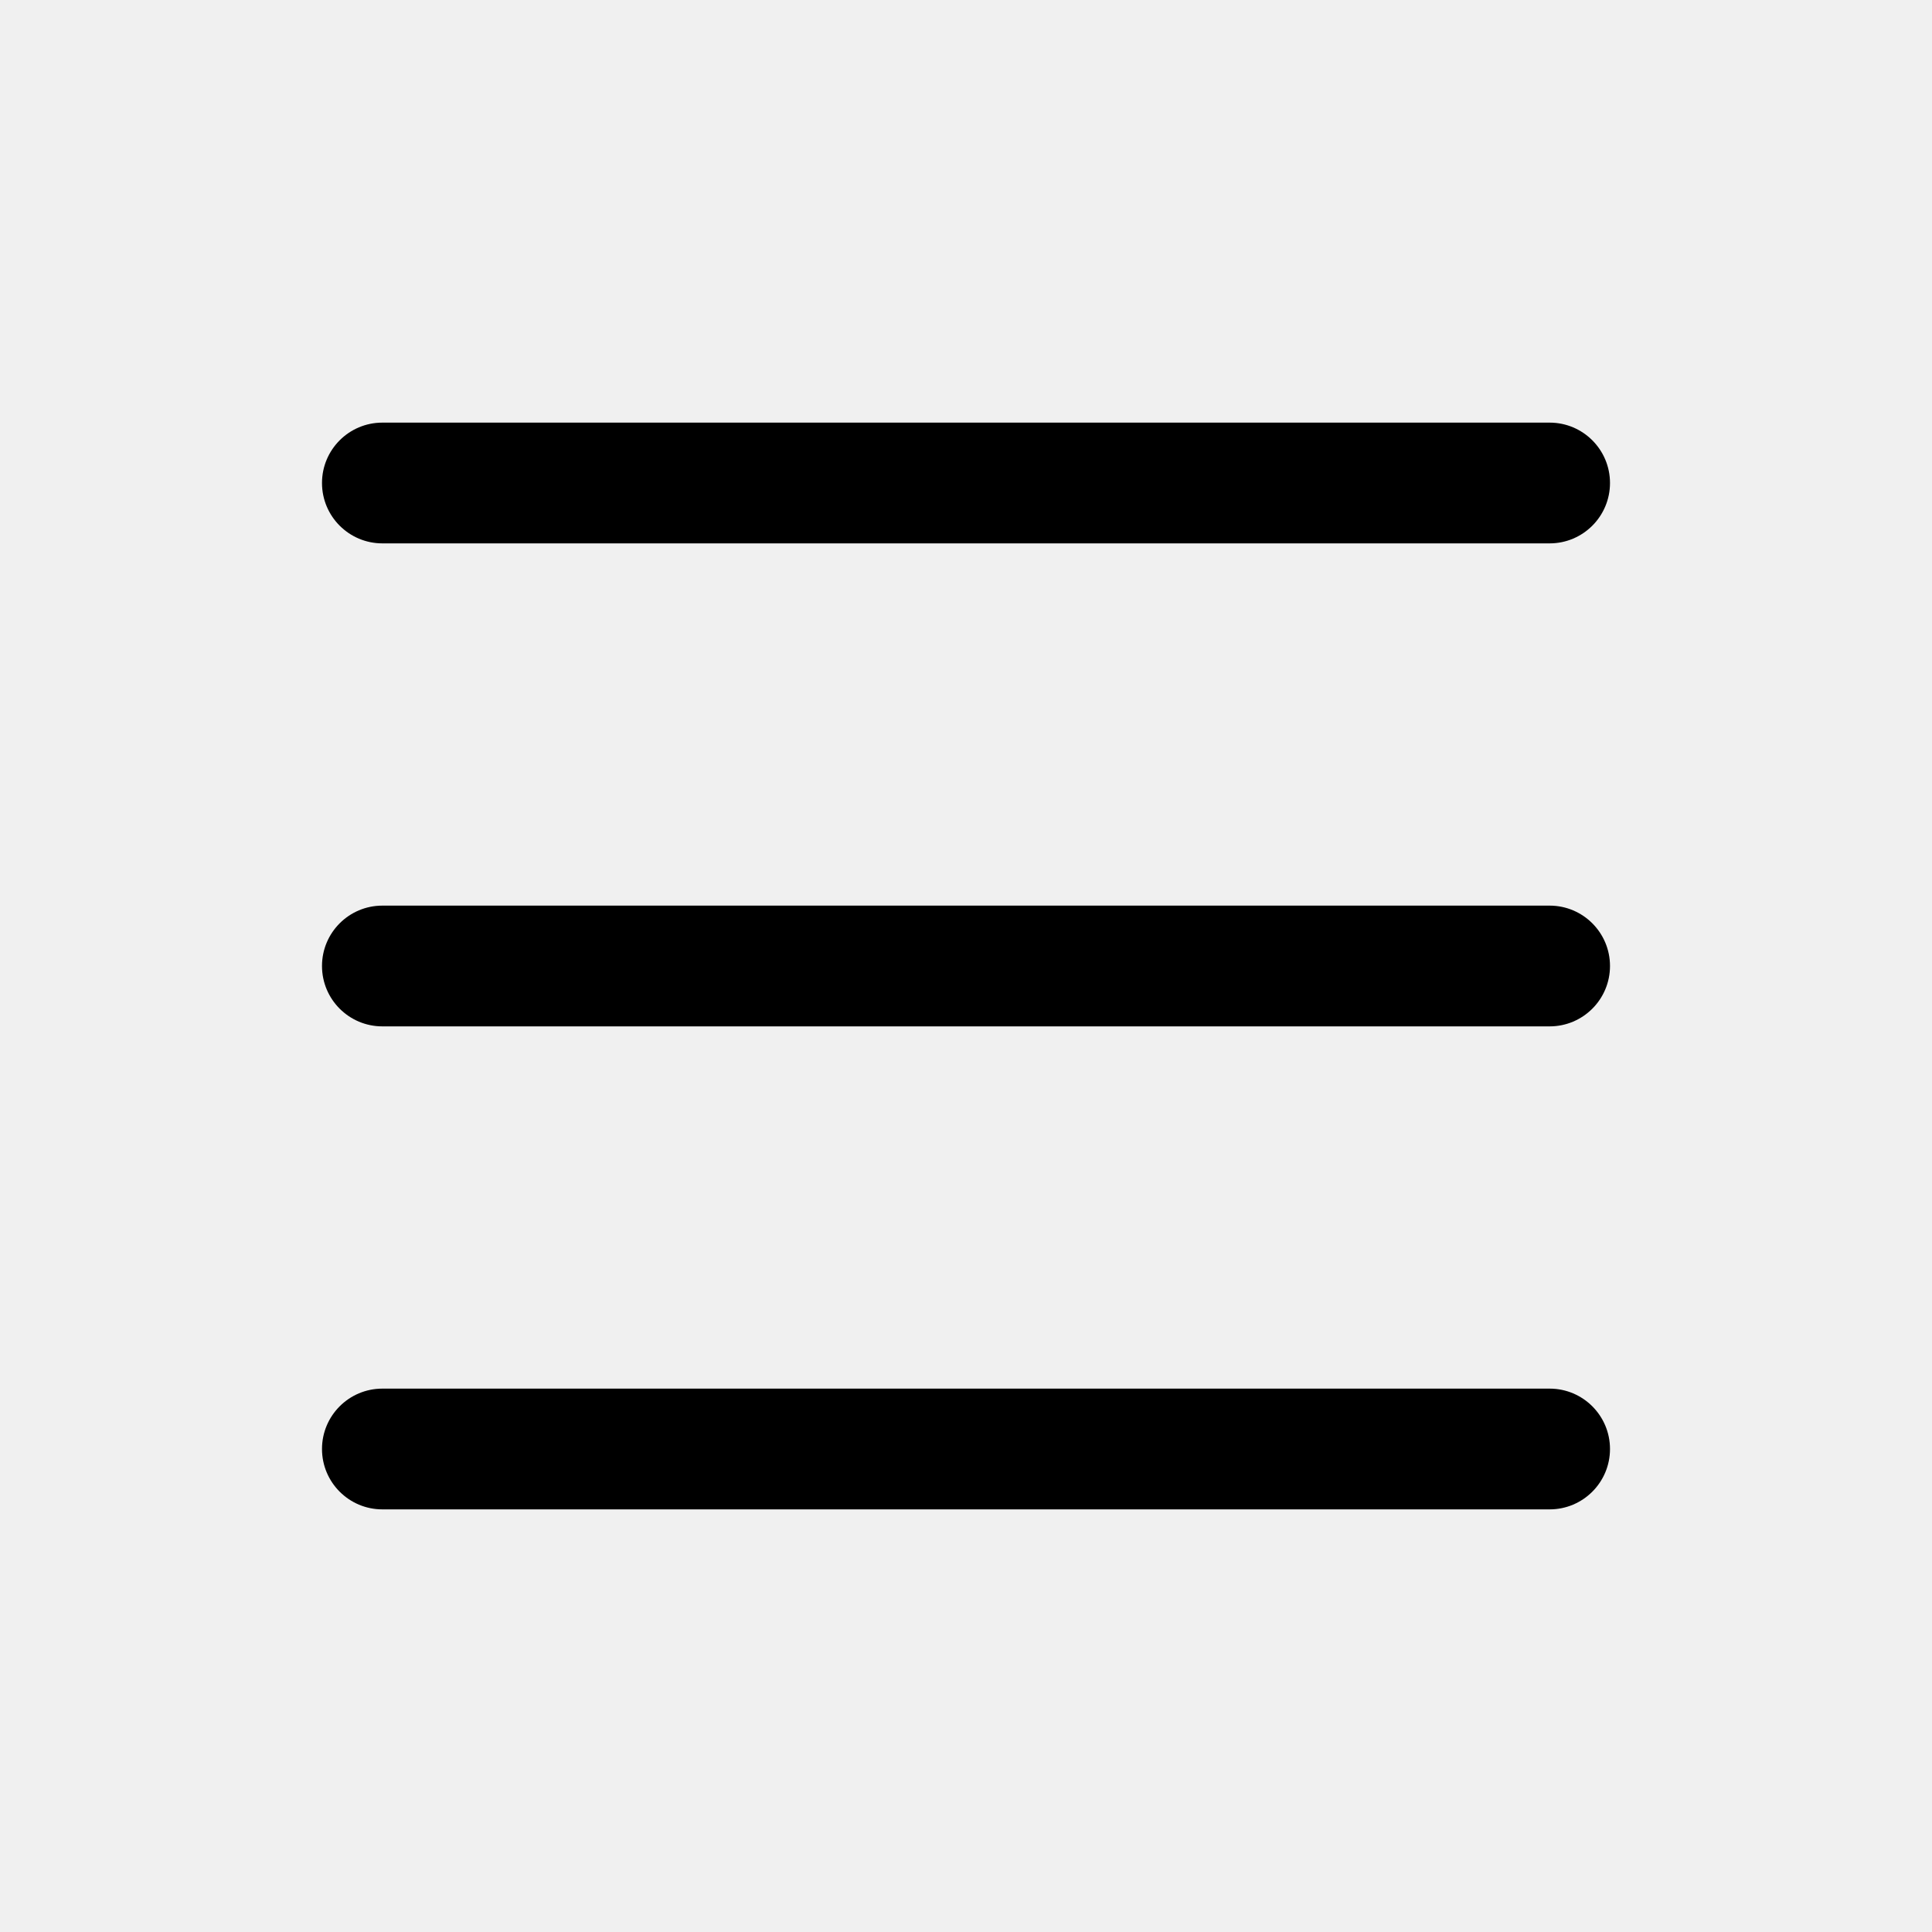
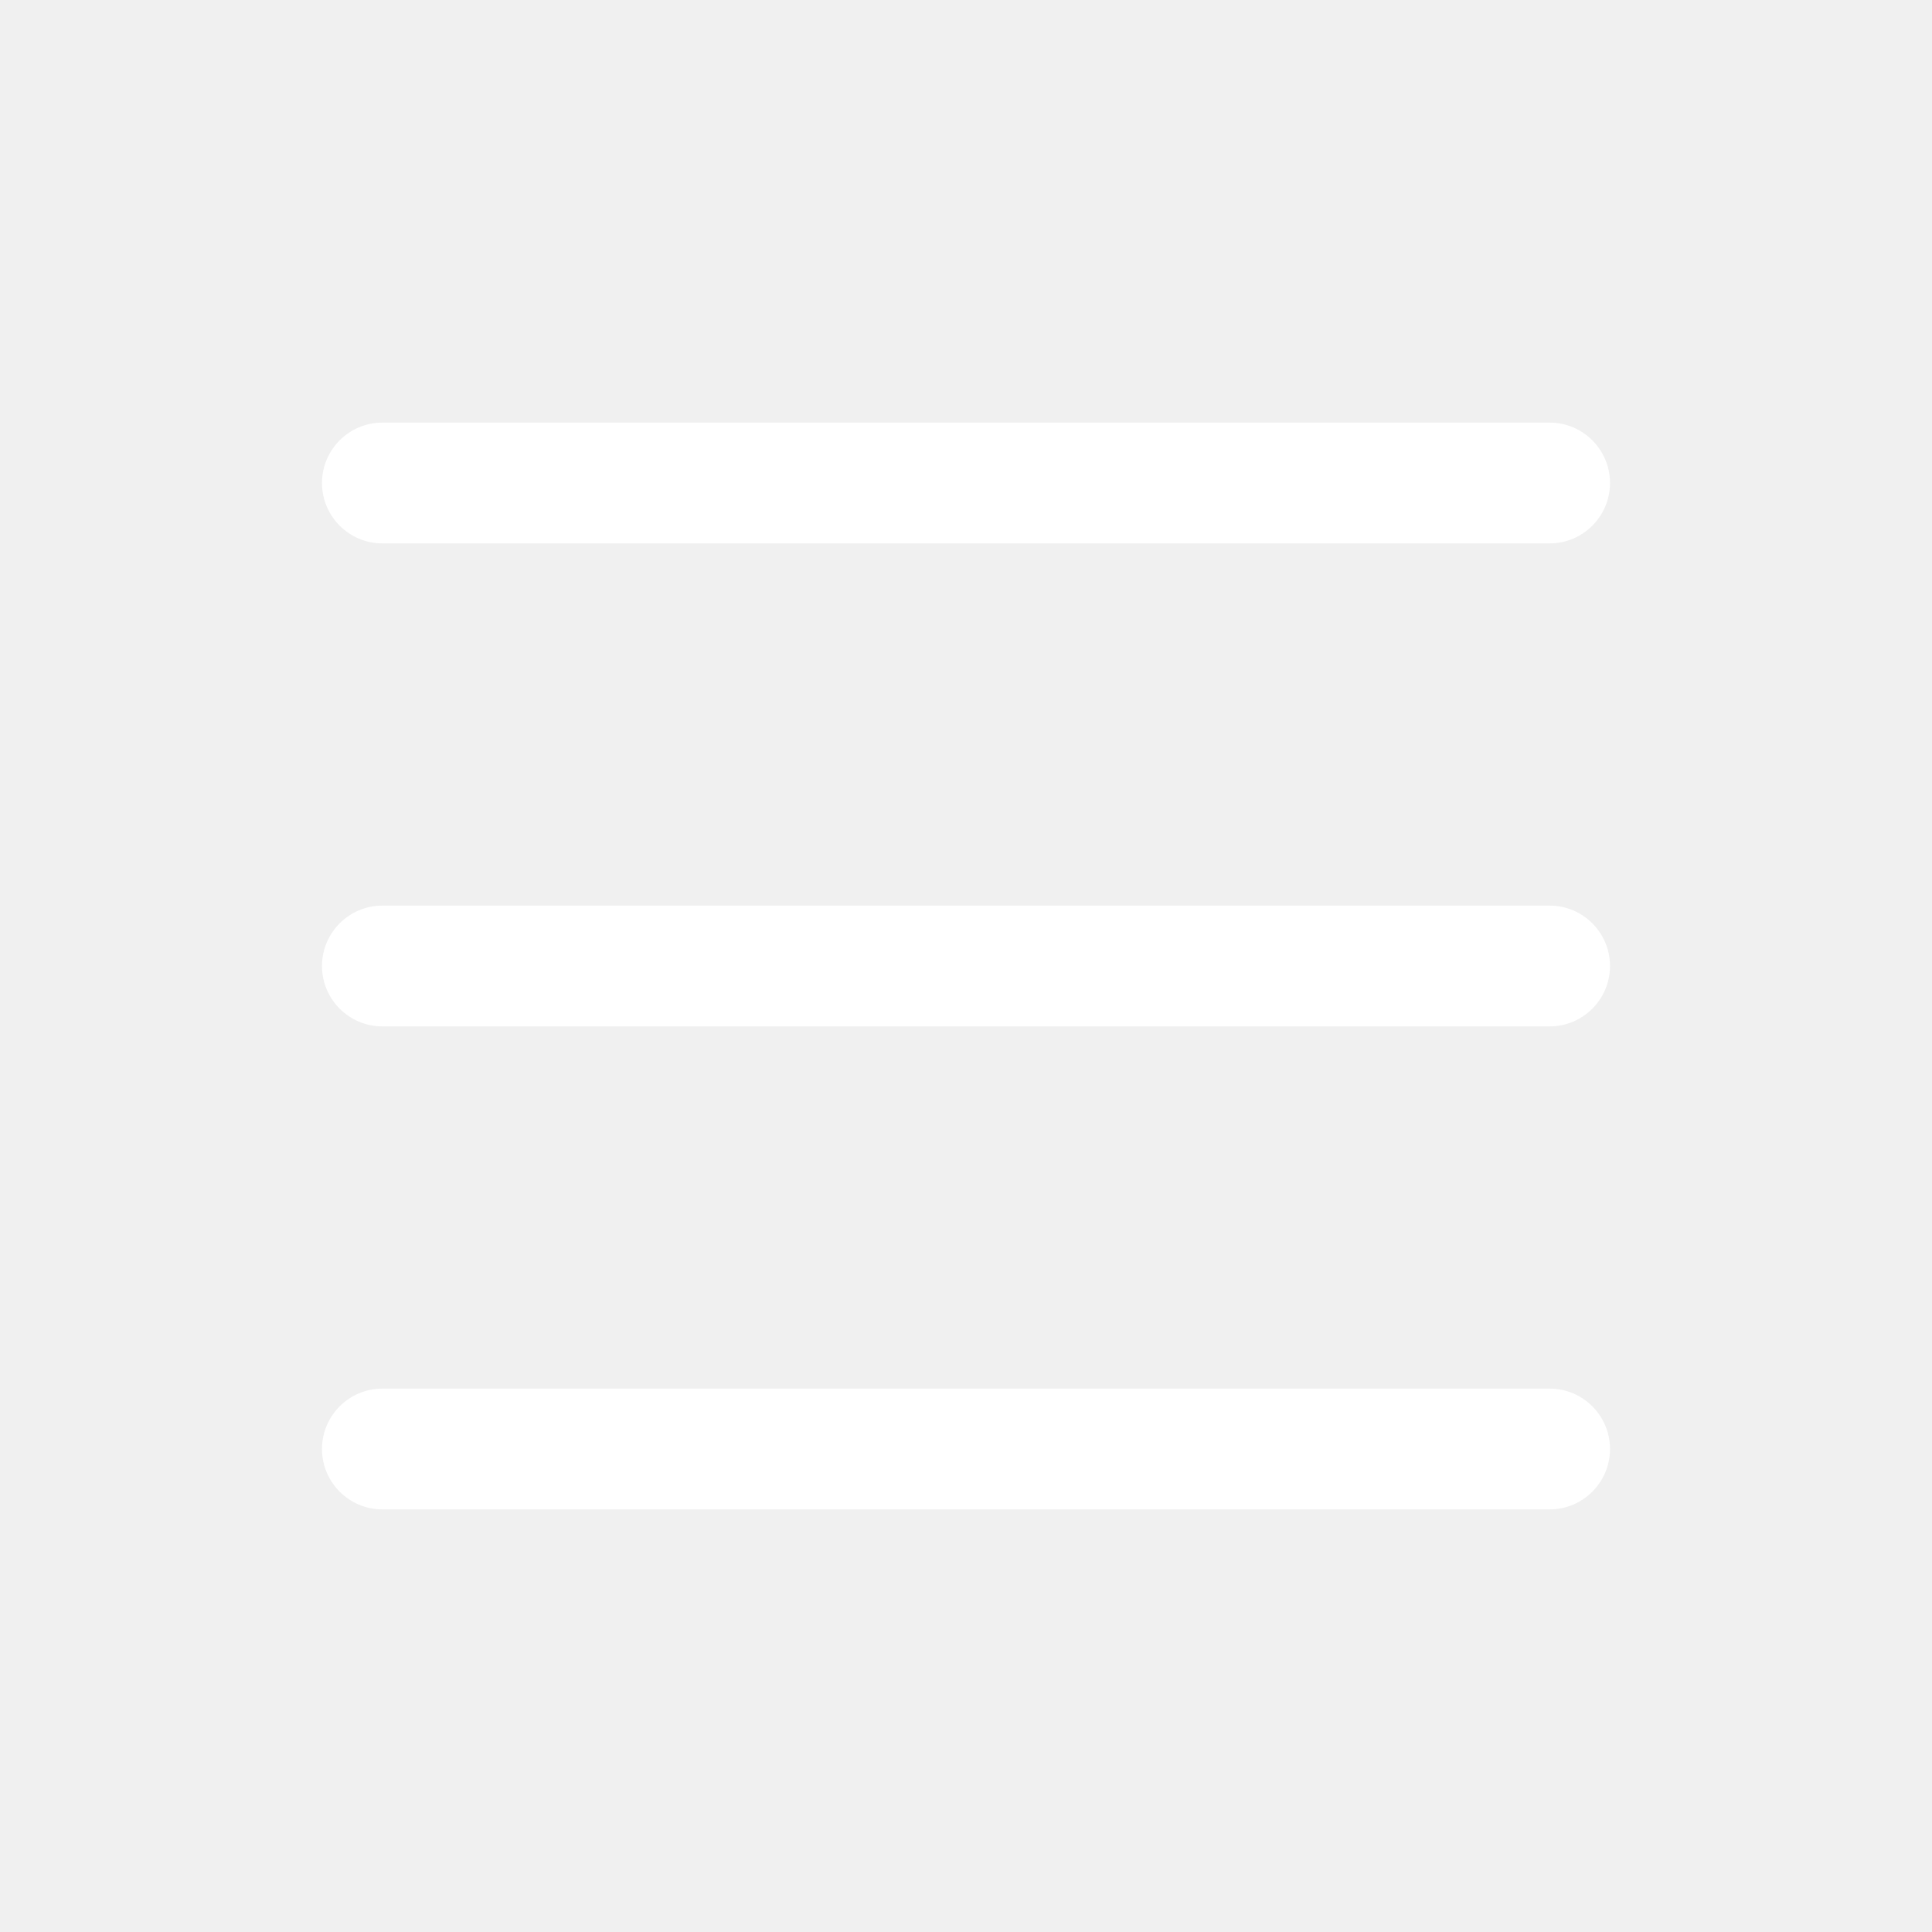
<svg xmlns="http://www.w3.org/2000/svg" width="24" height="24" fill="none" viewBox="0 0 24 24">
-   <path fill="currentColor" d="M4 6a.75.75 0 0 1 .75-.75h14.5a.75.75 0 0 1 0 1.5H4.75A.75.75 0 0 1 4 6Zm0 6a.75.75 0 0 1 .75-.75h14.5a.75.75 0 0 1 0 1.5H4.75A.75.75 0 0 1 4 12Zm.75 5.25a.75.75 0 0 0 0 1.5h14.5a.75.75 0 0 0 0-1.5H4.75Z" />
+   <path fill="white" d="M4 6a.75.75 0 0 1 .75-.75h14.5a.75.75 0 0 1 0 1.5H4.75A.75.75 0 0 1 4 6Zm0 6a.75.75 0 0 1 .75-.75h14.5a.75.75 0 0 1 0 1.5H4.75A.75.75 0 0 1 4 12Zm.75 5.25a.75.75 0 0 0 0 1.5h14.5a.75.75 0 0 0 0-1.5H4.75Z">
+     </path>
</svg>
